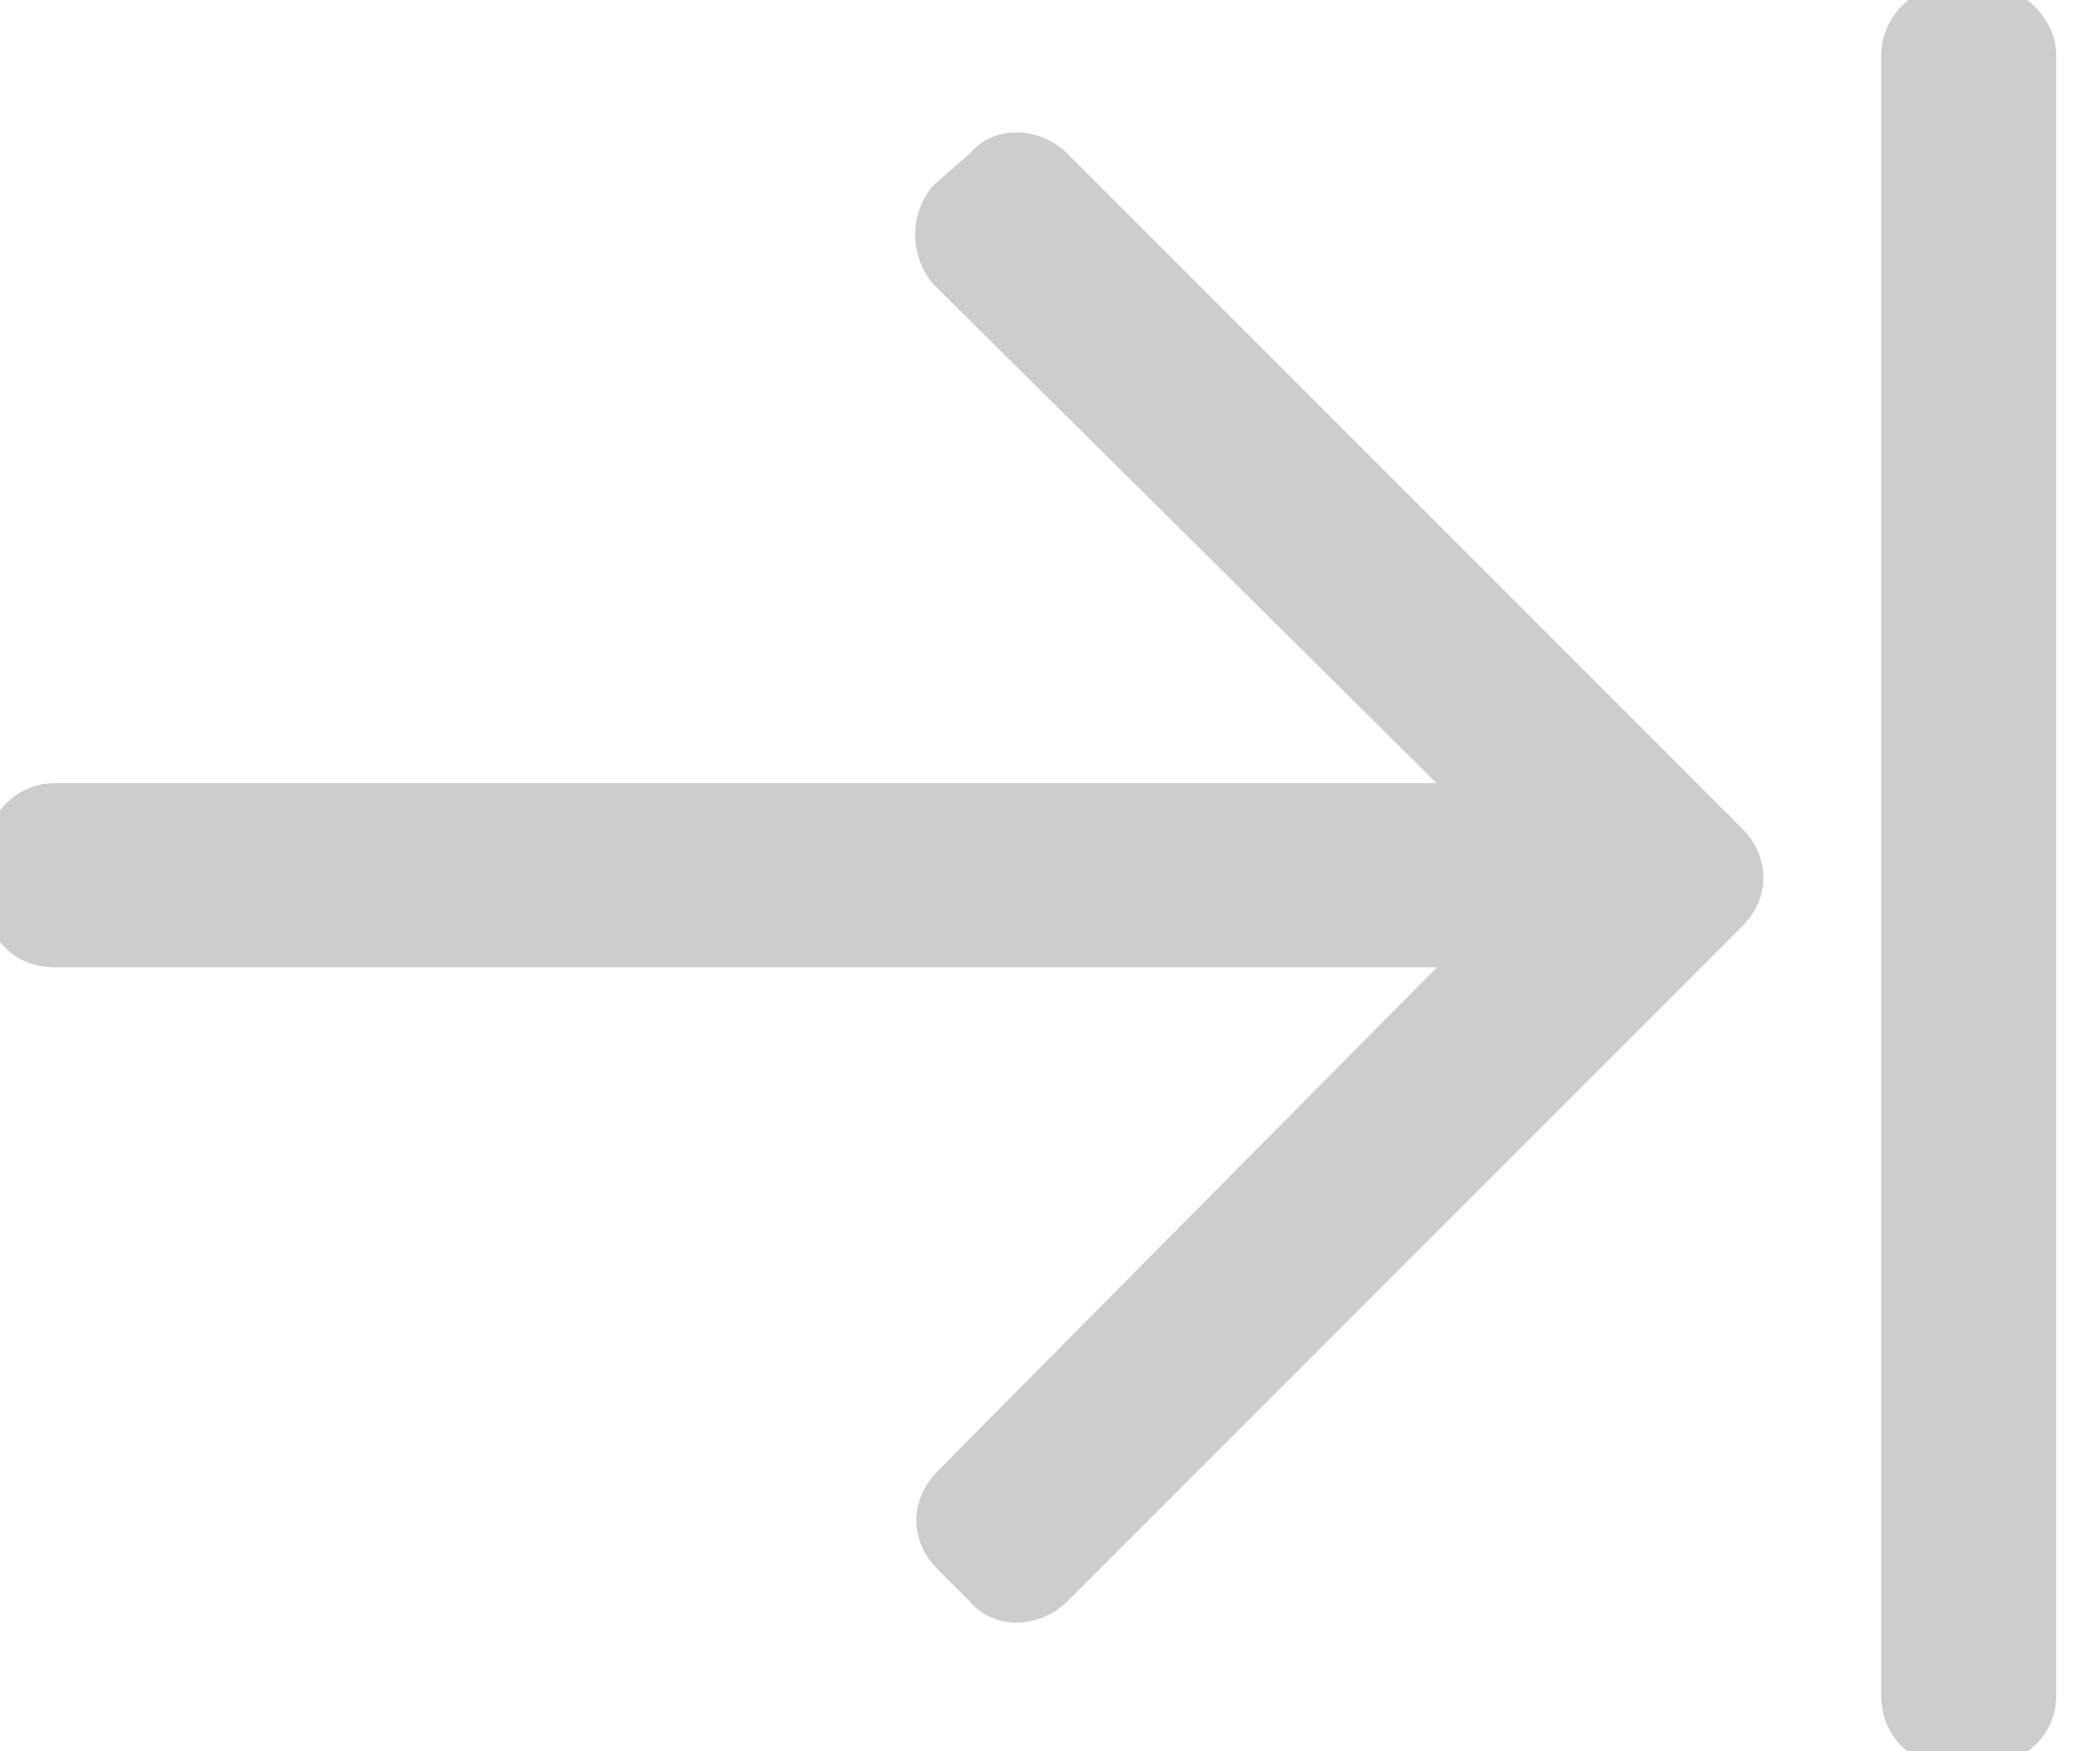
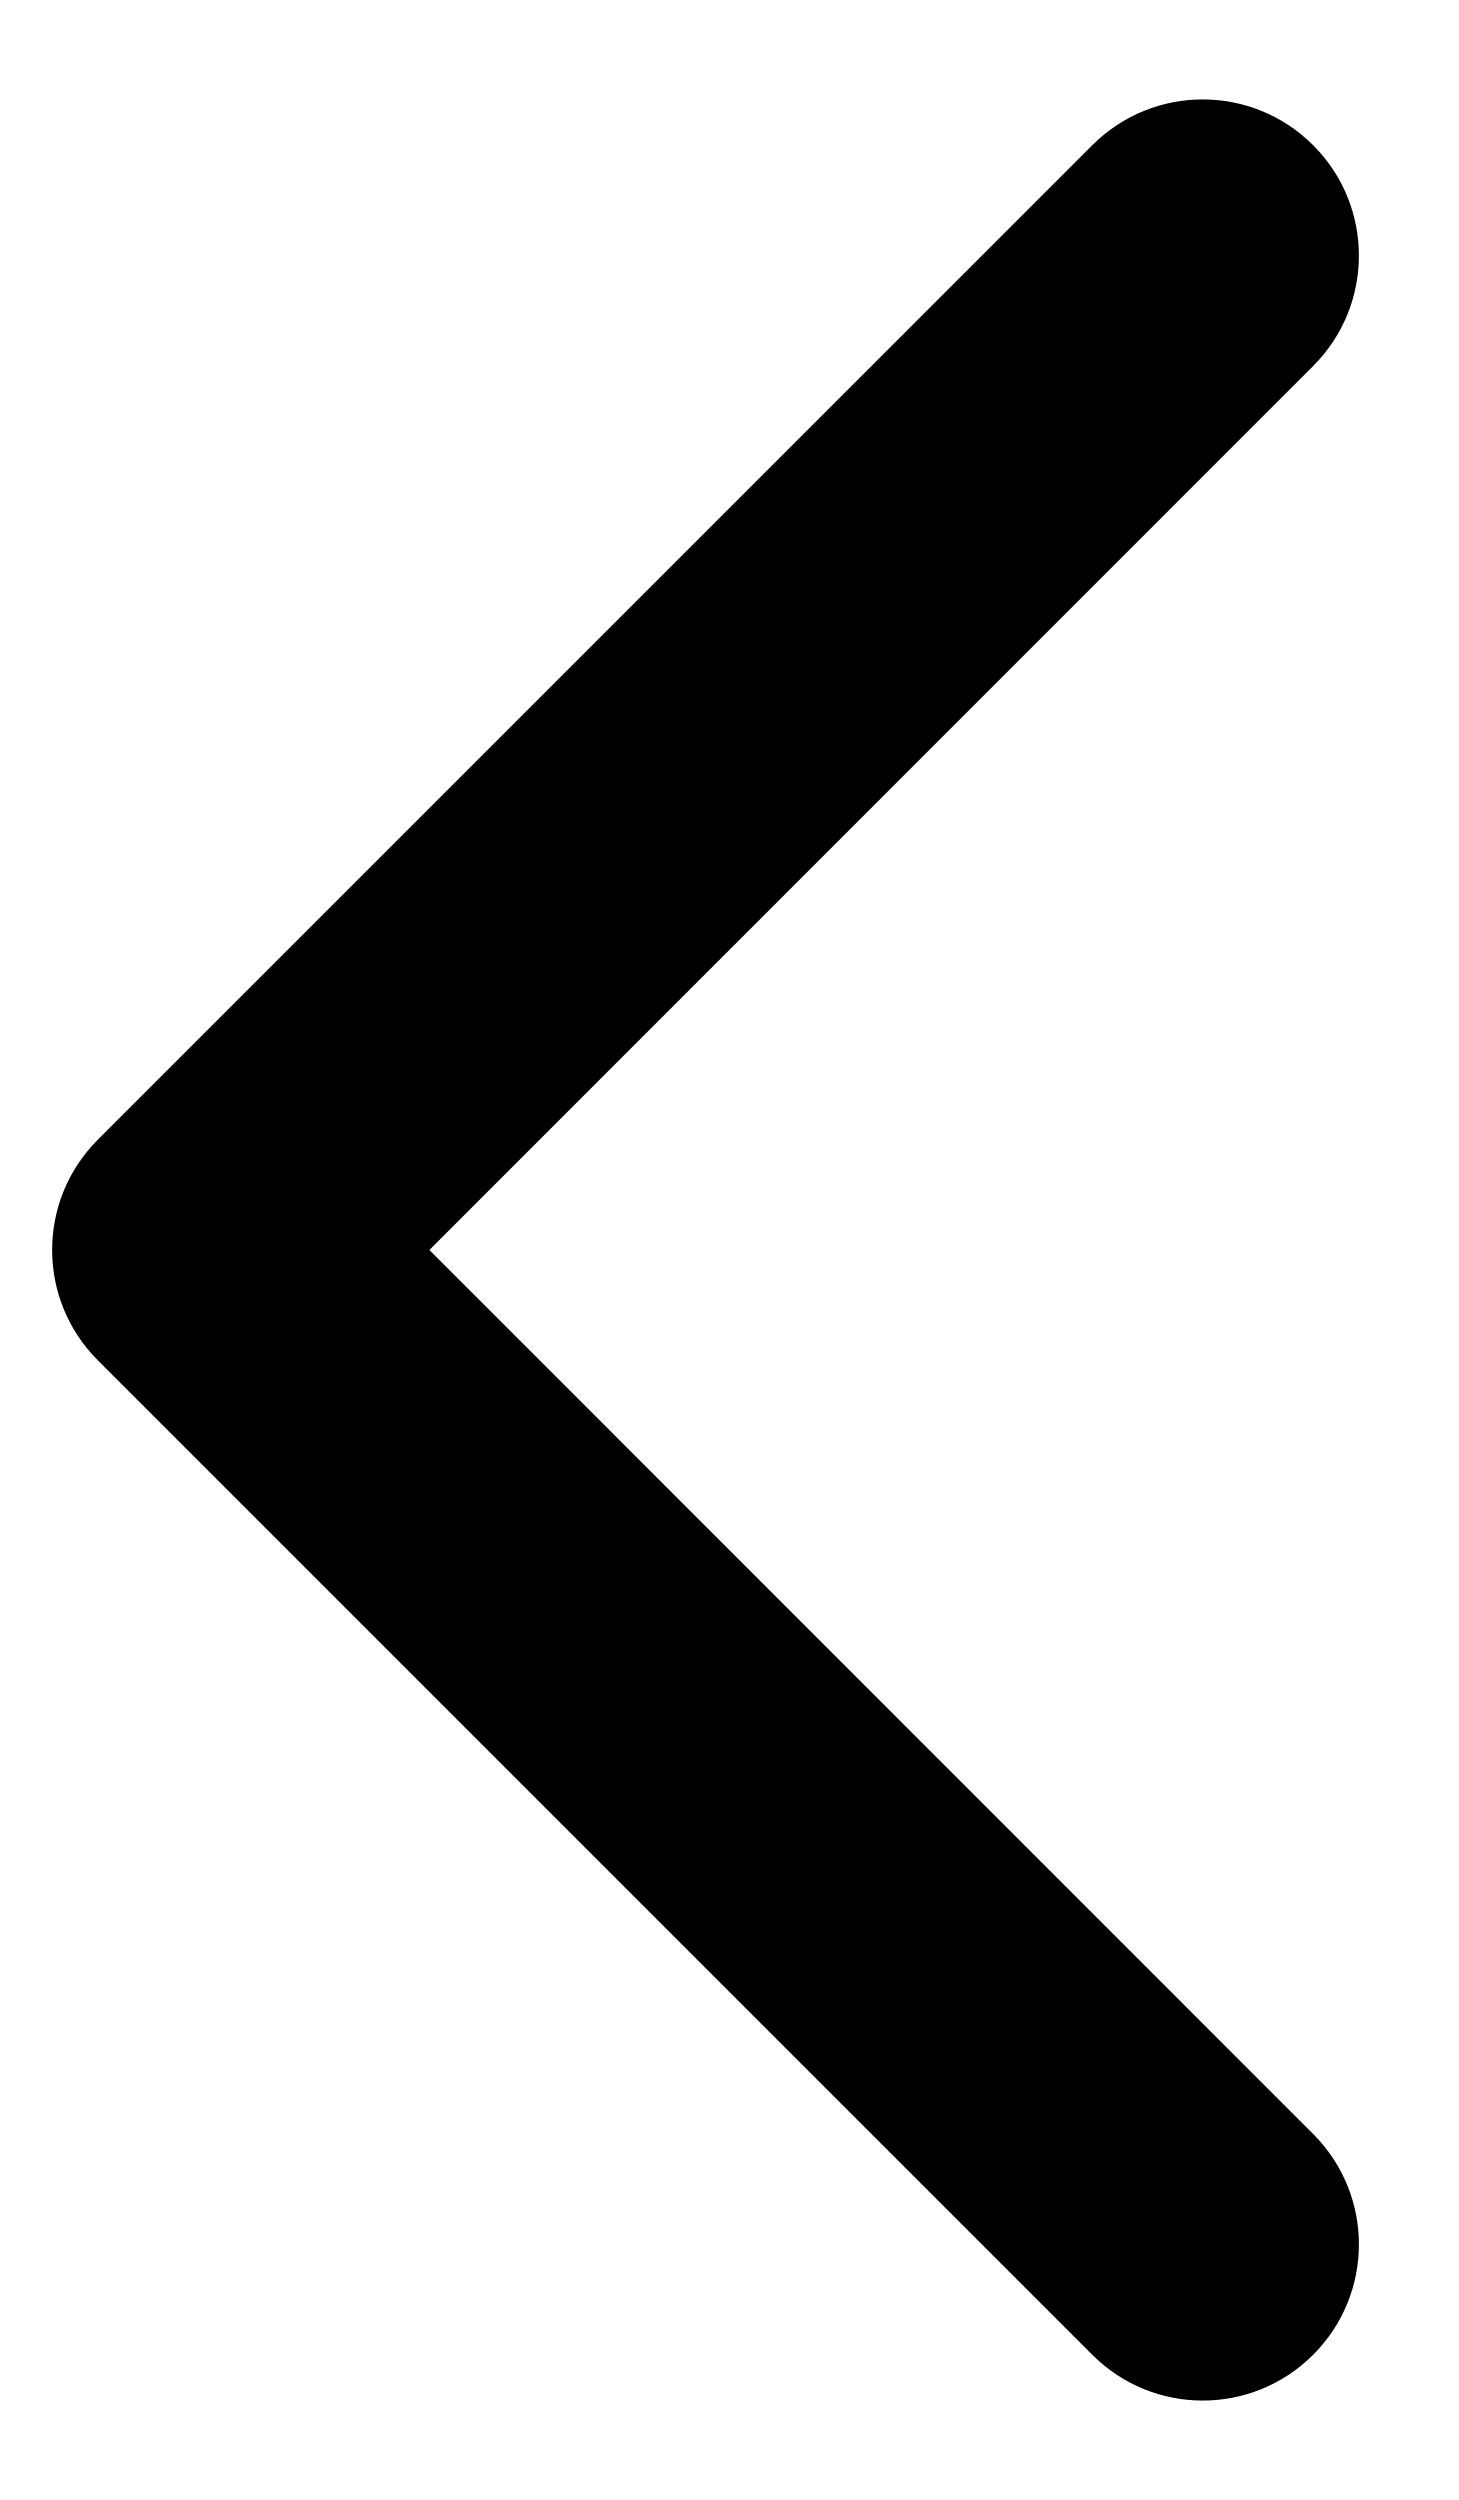
- <svg xmlns="http://www.w3.org/2000/svg" width="18" height="15" viewBox="0 0 18 15" fill="#CDCDCD">
-   <path d="M8.398 1.406L8.086 1.68C7.93 1.875 7.93 2.148 8.086 2.344L12.617 6.836H0.469C0.195 6.836 0 7.07 0 7.305V7.695C0 7.969 0.195 8.164 0.469 8.164H12.617L8.125 12.695C7.93 12.891 7.93 13.164 8.125 13.359L8.398 13.633C8.555 13.828 8.867 13.828 9.062 13.633L14.844 7.852C15.039 7.656 15.039 7.383 14.844 7.188L9.062 1.406C8.867 1.211 8.555 1.211 8.398 1.406ZM17.5 0.469C17.5 0.234 17.266 0 17.031 0H16.719C16.445 0 16.25 0.234 16.25 0.469V14.531C16.25 14.805 16.445 15 16.719 15H17.031C17.266 15 17.5 14.805 17.5 14.531V0.469Z" fill="#CDCDCD" />
-   <path d="M8.398 1.406L8.481 1.5L8.489 1.493L8.496 1.484L8.398 1.406ZM8.086 1.68L8.004 1.586L7.995 1.593L7.988 1.602L8.086 1.68ZM8.086 2.344L7.988 2.422L7.993 2.427L7.998 2.433L8.086 2.344ZM12.617 6.836V6.961H12.921L12.705 6.747L12.617 6.836ZM12.617 8.164L12.706 8.252L12.917 8.039H12.617V8.164ZM8.125 12.695L8.213 12.784L8.214 12.783L8.125 12.695ZM8.398 13.633L8.497 13.554L8.487 13.544L8.398 13.633ZM8.316 1.312L8.004 1.586L8.168 1.774L8.481 1.5L8.316 1.312ZM7.988 1.602C7.796 1.843 7.796 2.181 7.988 2.422L8.184 2.266C8.064 2.116 8.064 1.907 8.184 1.758L7.988 1.602ZM7.998 2.433L12.529 6.925L12.705 6.747L8.174 2.255L7.998 2.433ZM12.617 6.711H0.469V6.961H12.617V6.711ZM0.469 6.711C0.12 6.711 -0.125 7.008 -0.125 7.305H0.125C0.125 7.133 0.271 6.961 0.469 6.961V6.711ZM-0.125 7.305V7.695H0.125V7.305H-0.125ZM-0.125 7.695C-0.125 8.038 0.126 8.289 0.469 8.289V8.039C0.264 8.039 0.125 7.9 0.125 7.695H-0.125ZM0.469 8.289H12.617V8.039H0.469V8.289ZM12.528 8.076L8.036 12.607L8.214 12.783L12.706 8.252L12.528 8.076ZM8.037 12.607C7.918 12.726 7.854 12.874 7.854 13.027C7.854 13.181 7.918 13.329 8.037 13.448L8.213 13.271C8.137 13.194 8.104 13.108 8.104 13.027C8.104 12.946 8.137 12.86 8.213 12.784L8.037 12.607ZM8.037 13.448L8.31 13.721L8.487 13.544L8.213 13.271L8.037 13.448ZM8.301 13.711C8.512 13.975 8.913 13.959 9.151 13.721L8.974 13.544C8.821 13.697 8.597 13.681 8.496 13.555L8.301 13.711ZM9.151 13.721L14.932 7.94L14.755 7.763L8.974 13.544L9.151 13.721ZM14.932 7.94C15.051 7.821 15.115 7.673 15.115 7.52C15.115 7.366 15.051 7.218 14.932 7.099L14.755 7.276C14.832 7.352 14.865 7.439 14.865 7.52C14.865 7.6 14.832 7.687 14.755 7.763L14.932 7.94ZM14.932 7.099L9.151 1.318L8.974 1.495L14.755 7.276L14.932 7.099ZM9.151 1.318C8.913 1.08 8.512 1.064 8.301 1.328L8.496 1.484C8.597 1.358 8.821 1.342 8.974 1.495L9.151 1.318ZM17.625 0.469C17.625 0.311 17.547 0.164 17.442 0.058C17.337 -0.047 17.189 -0.125 17.031 -0.125V0.125C17.108 0.125 17.195 0.165 17.265 0.235C17.335 0.305 17.375 0.392 17.375 0.469H17.625ZM17.031 -0.125H16.719V0.125H17.031V-0.125ZM16.719 -0.125C16.37 -0.125 16.125 0.172 16.125 0.469H16.375C16.375 0.297 16.521 0.125 16.719 0.125V-0.125ZM16.125 0.469V14.531H16.375V0.469H16.125ZM16.125 14.531C16.125 14.874 16.376 15.125 16.719 15.125V14.875C16.514 14.875 16.375 14.736 16.375 14.531H16.125ZM16.719 15.125H17.031V14.875H16.719V15.125ZM17.031 15.125C17.328 15.125 17.625 14.88 17.625 14.531H17.375C17.375 14.729 17.203 14.875 17.031 14.875V15.125ZM17.625 14.531V0.469H17.375V14.531H17.625Z" />
+ <svg xmlns="http://www.w3.org/2000/svg" width="7" height="12" viewBox="0 0 7 12" fill="black">
+   <path d="M0.47 5.47C0.177 5.763 0.177 6.237 0.47 6.53L5.243 11.303C5.536 11.596 6.01 11.596 6.303 11.303C6.596 11.01 6.596 10.536 6.303 10.243L2.061 6L6.303 1.757C6.596 1.464 6.596 0.99 6.303 0.697C6.01 0.404 5.536 0.404 5.243 0.697L0.47 5.47ZM2 5.25L1 5.25L1 6.75L2 6.75L2 5.25Z" />
</svg>
